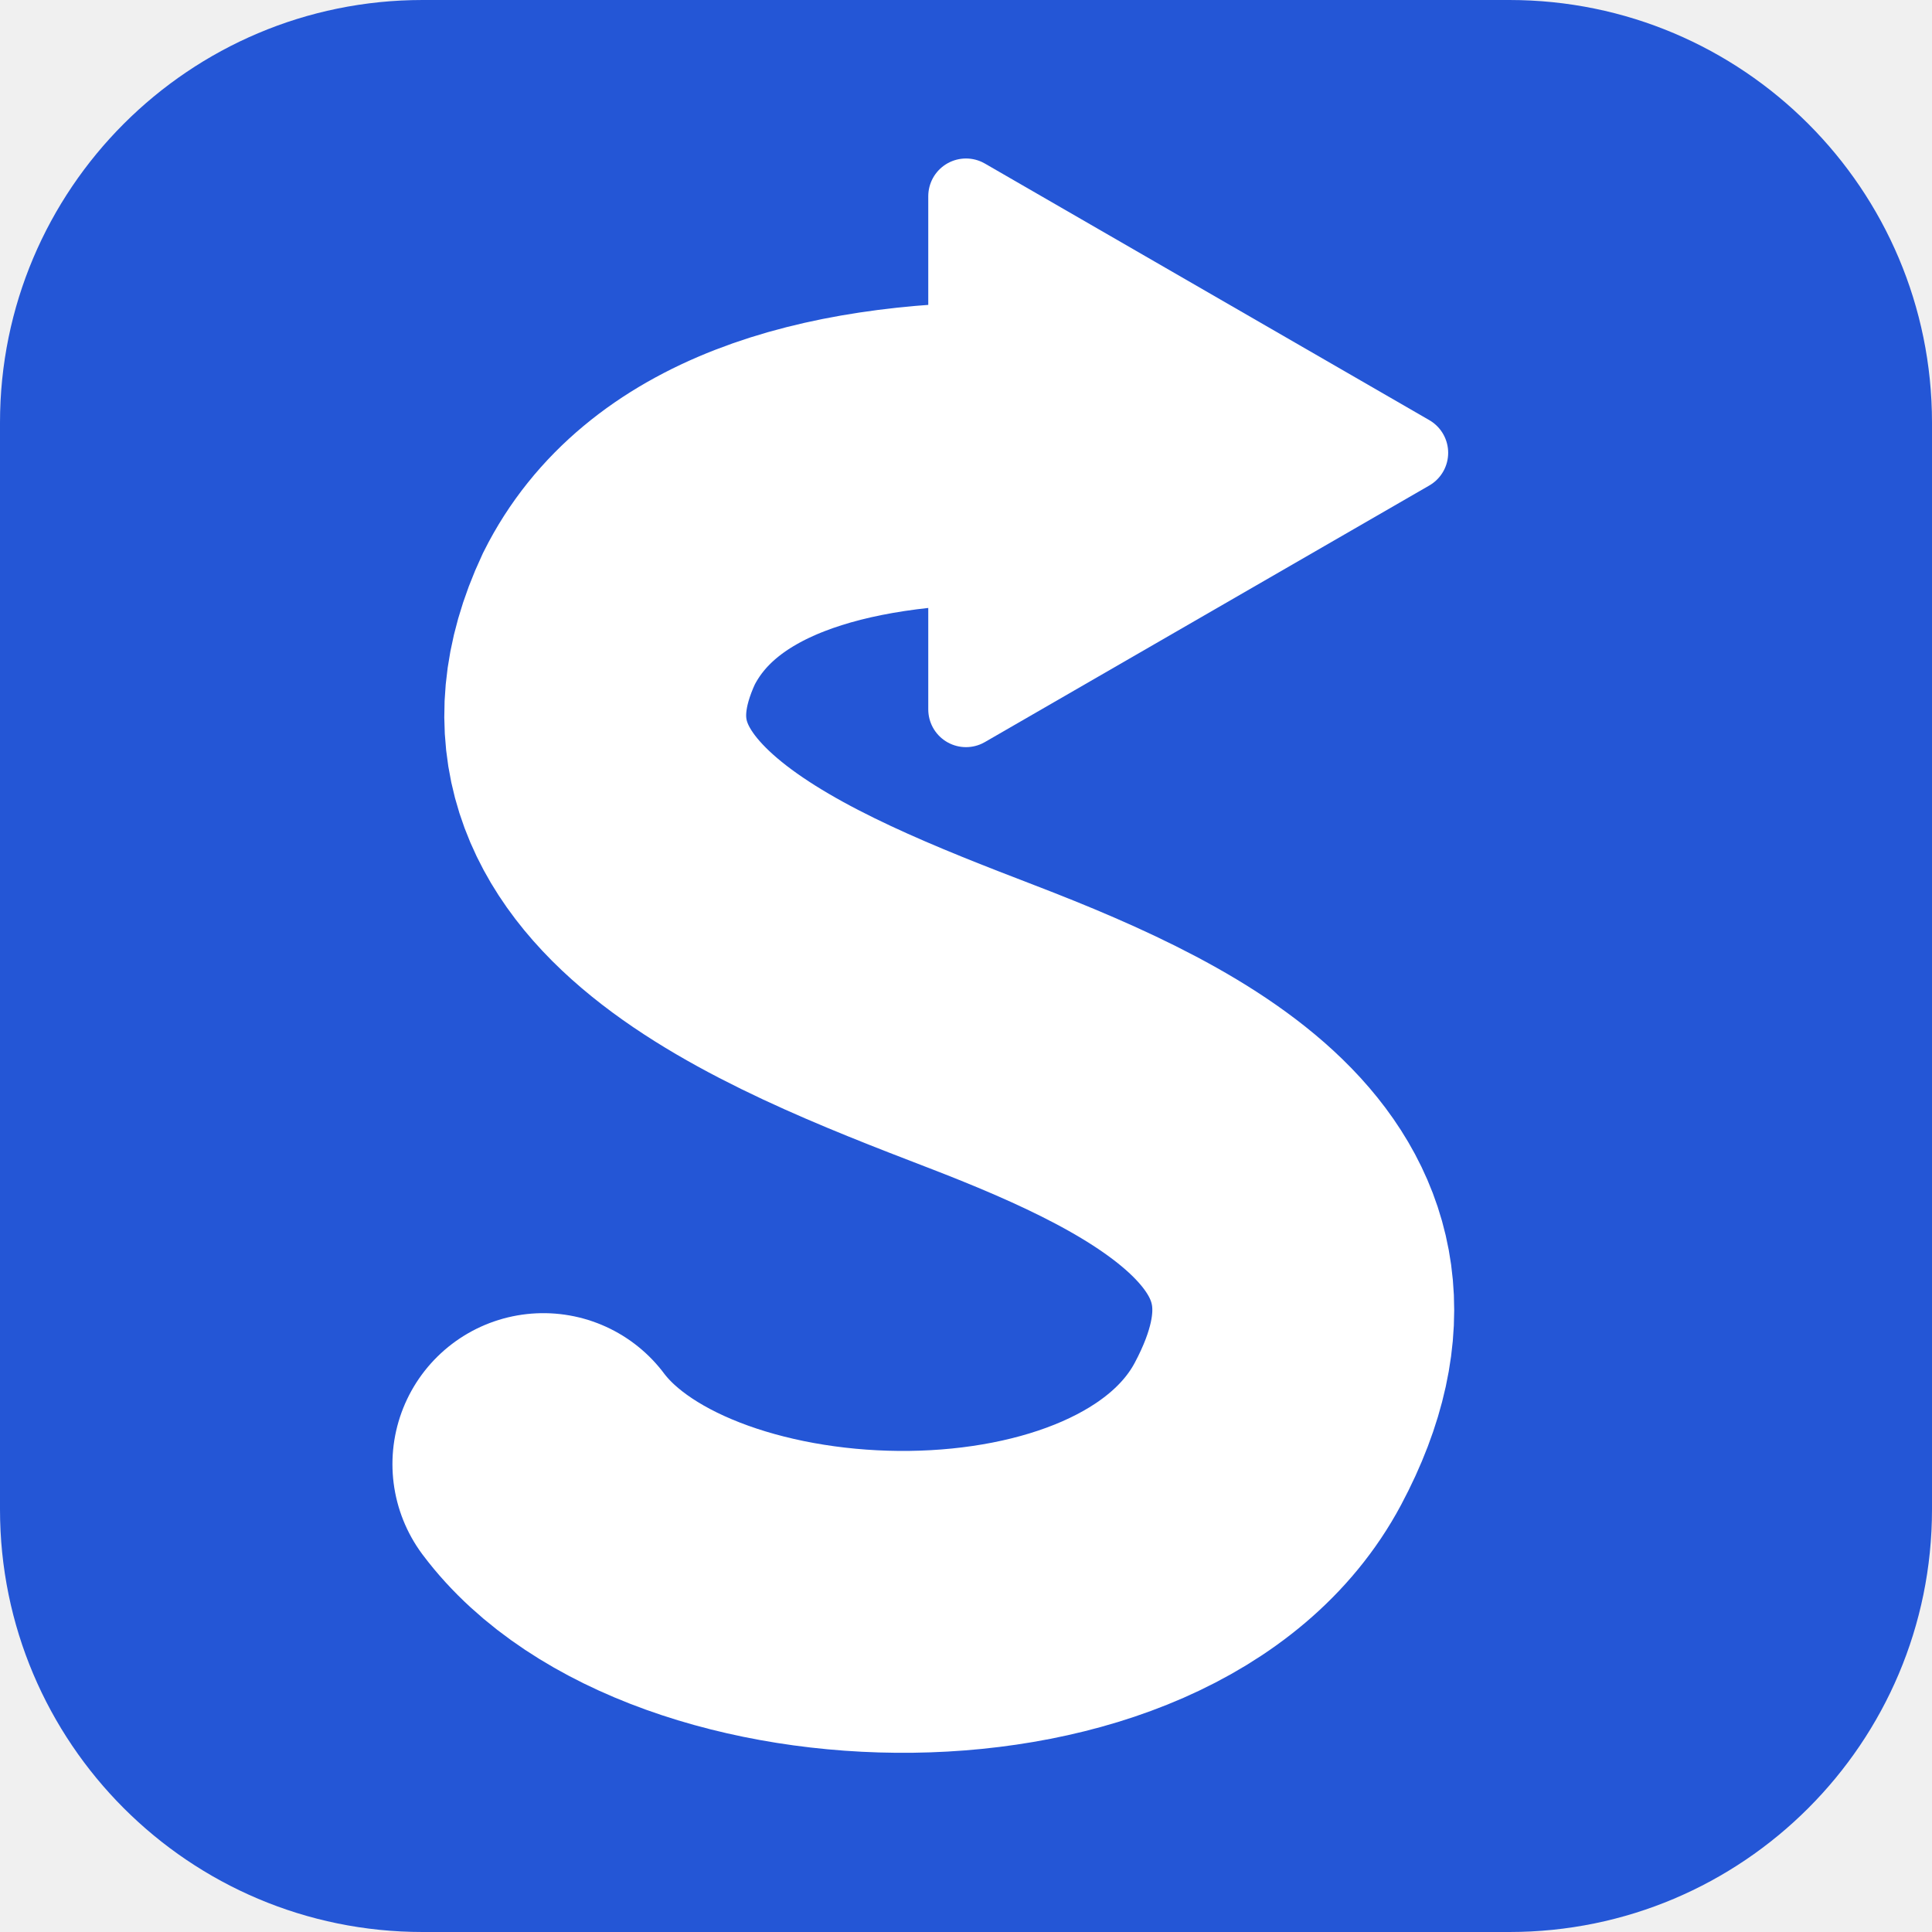
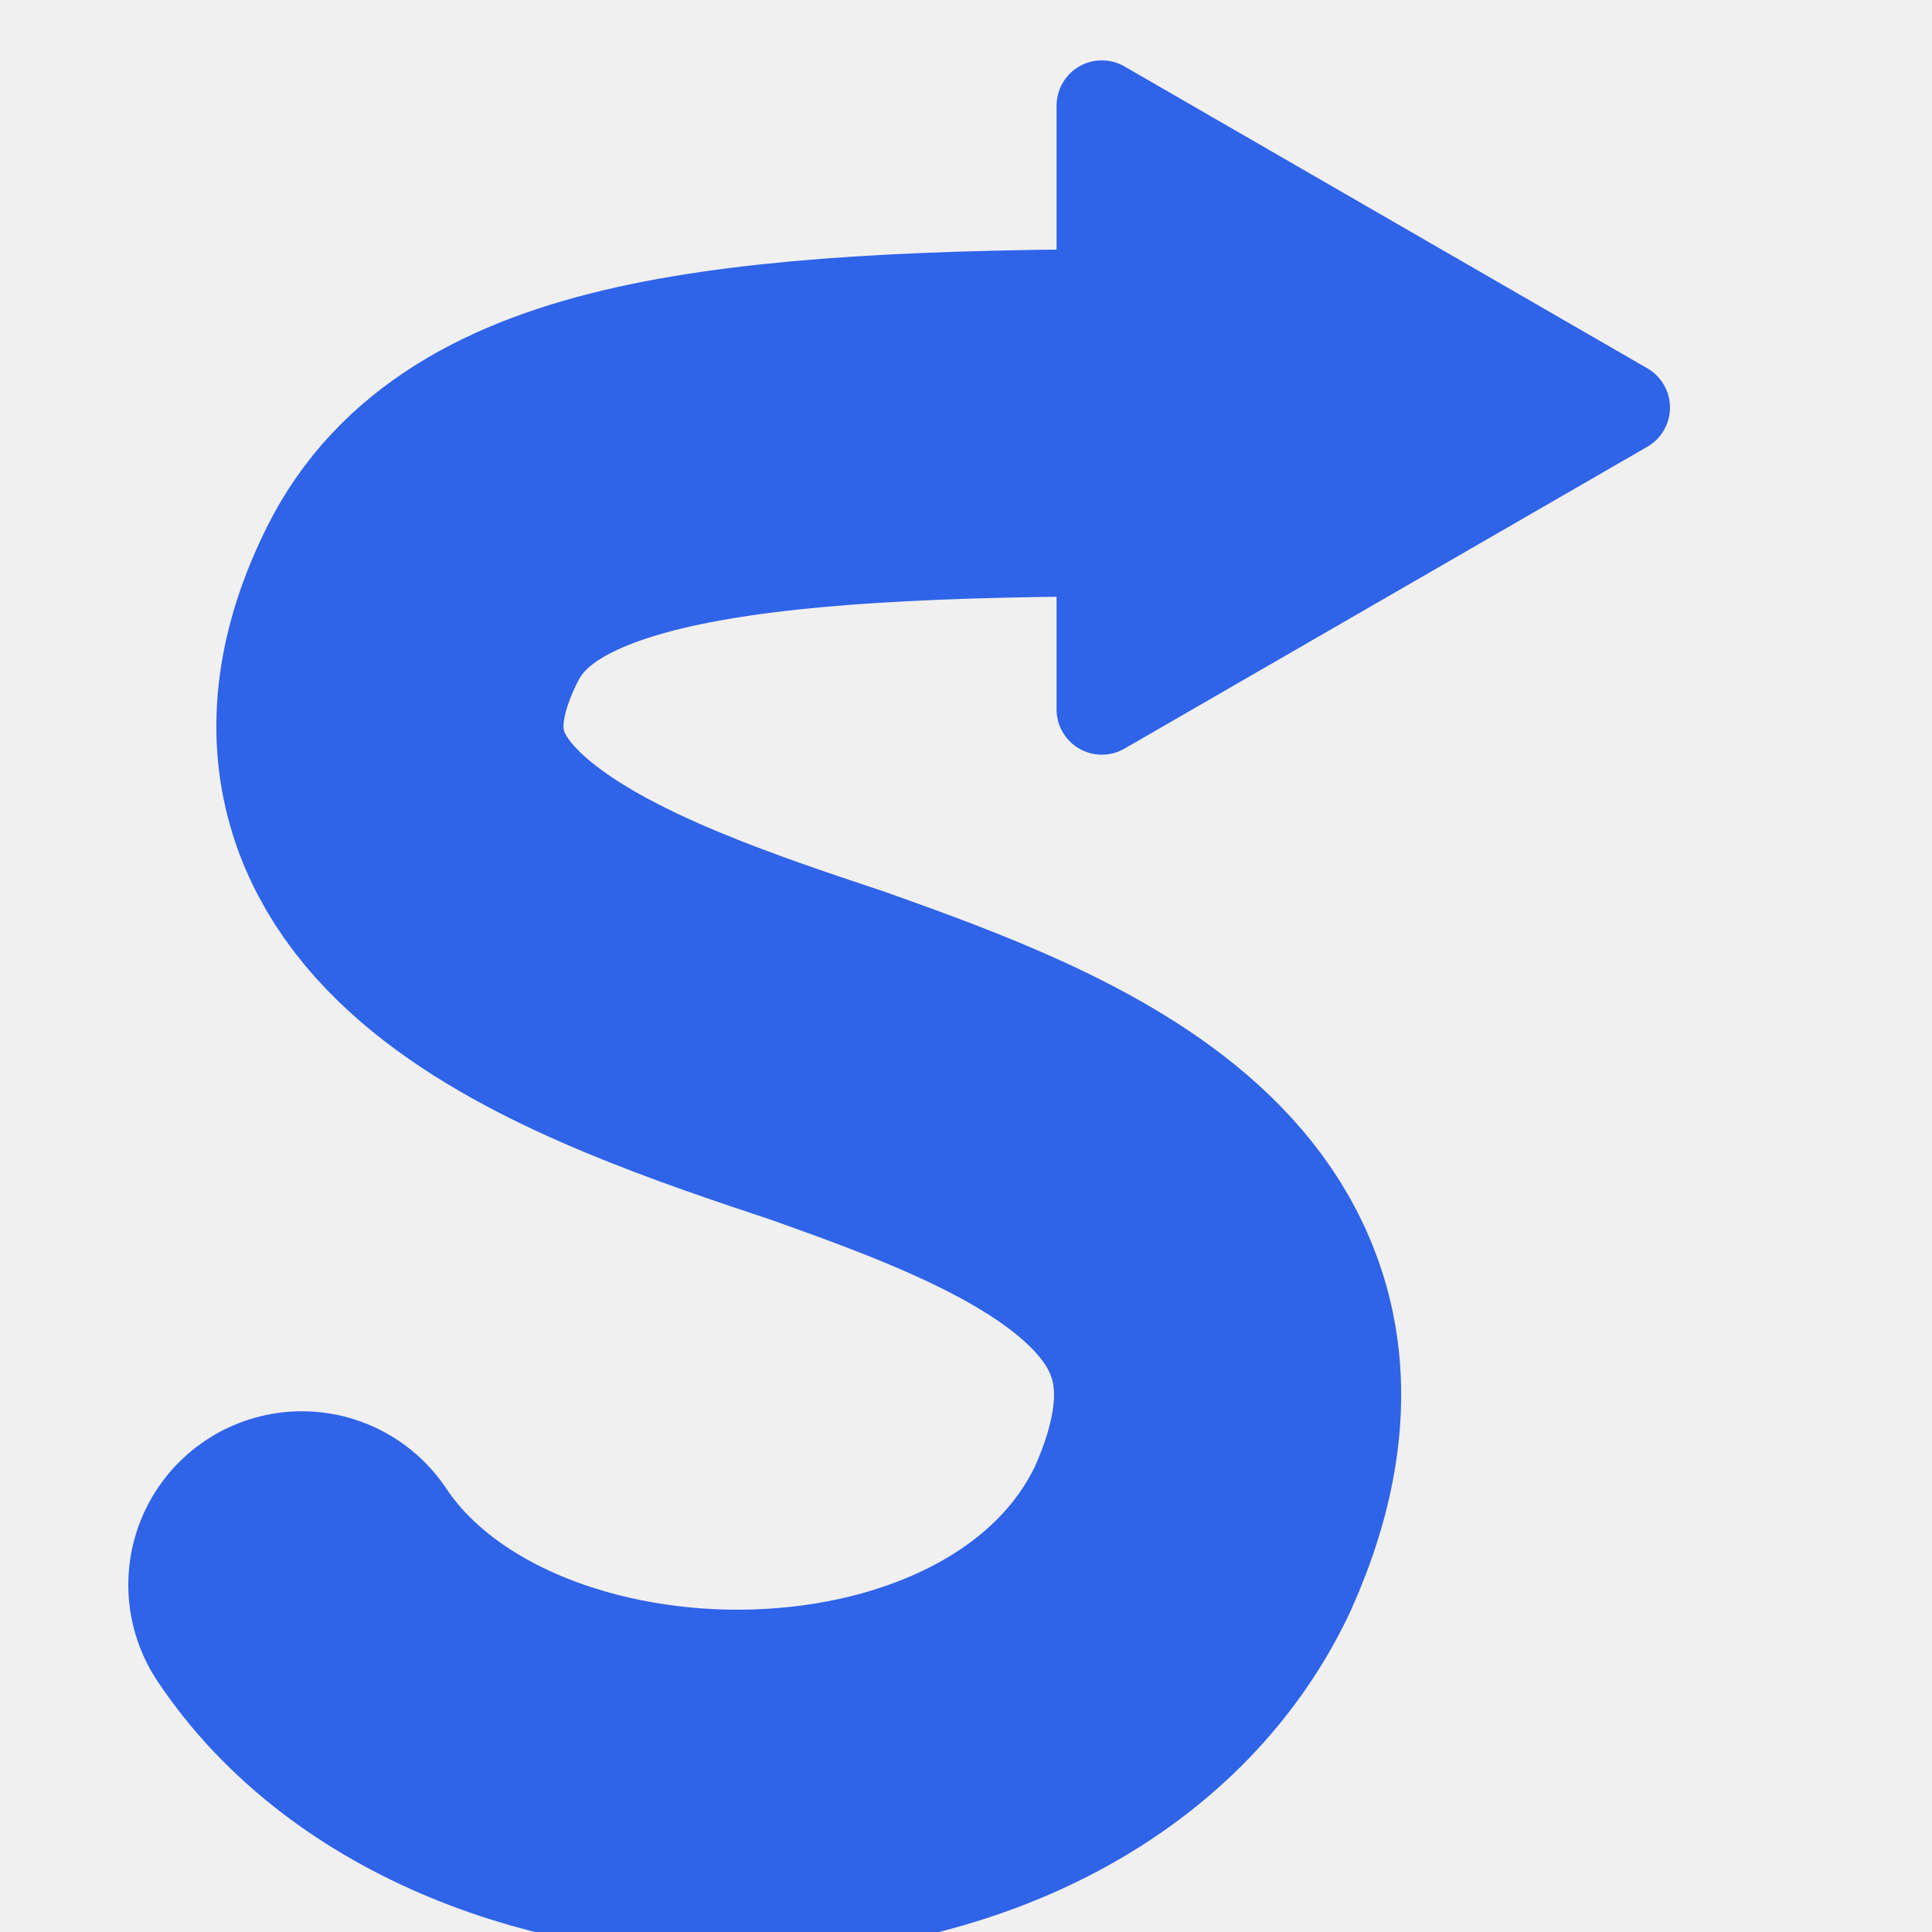
<svg xmlns="http://www.w3.org/2000/svg" viewBox="0 0 256 256">
-   <rect x="0" y="0" width="256" height="256" rx="56" fill="#2456D6" />
-   <g transform="translate(2 8)">
-     <path d="M70 186C88 210 150 212 166 182C182 152 154 138 128 128C102 118 66 104 80 74C88 58 108 52 132 52" fill="none" stroke="#FFFFFF" stroke-width="40" stroke-linecap="round" />
-     <path d="M126 18L184.89 52L126 86Z" fill="#FFFFFF" stroke="#FFFFFF" stroke-width="10" stroke-linejoin="round" />
+   <g transform="translate(6 14)">
+     <path d="M34 196C58 232 132 232 152 190C170 150 132 136 104 126C74 116 32 102 50 66C60 46 90 42 146 42" fill="none" stroke="#2F63E8" stroke-width="46" stroke-linecap="round" />
+     <path d="M140 0L209.28 40L140 80Z" fill="#2F63E8" stroke="#2F63E8" stroke-width="12" stroke-linejoin="round" />
  </g>
</svg>
